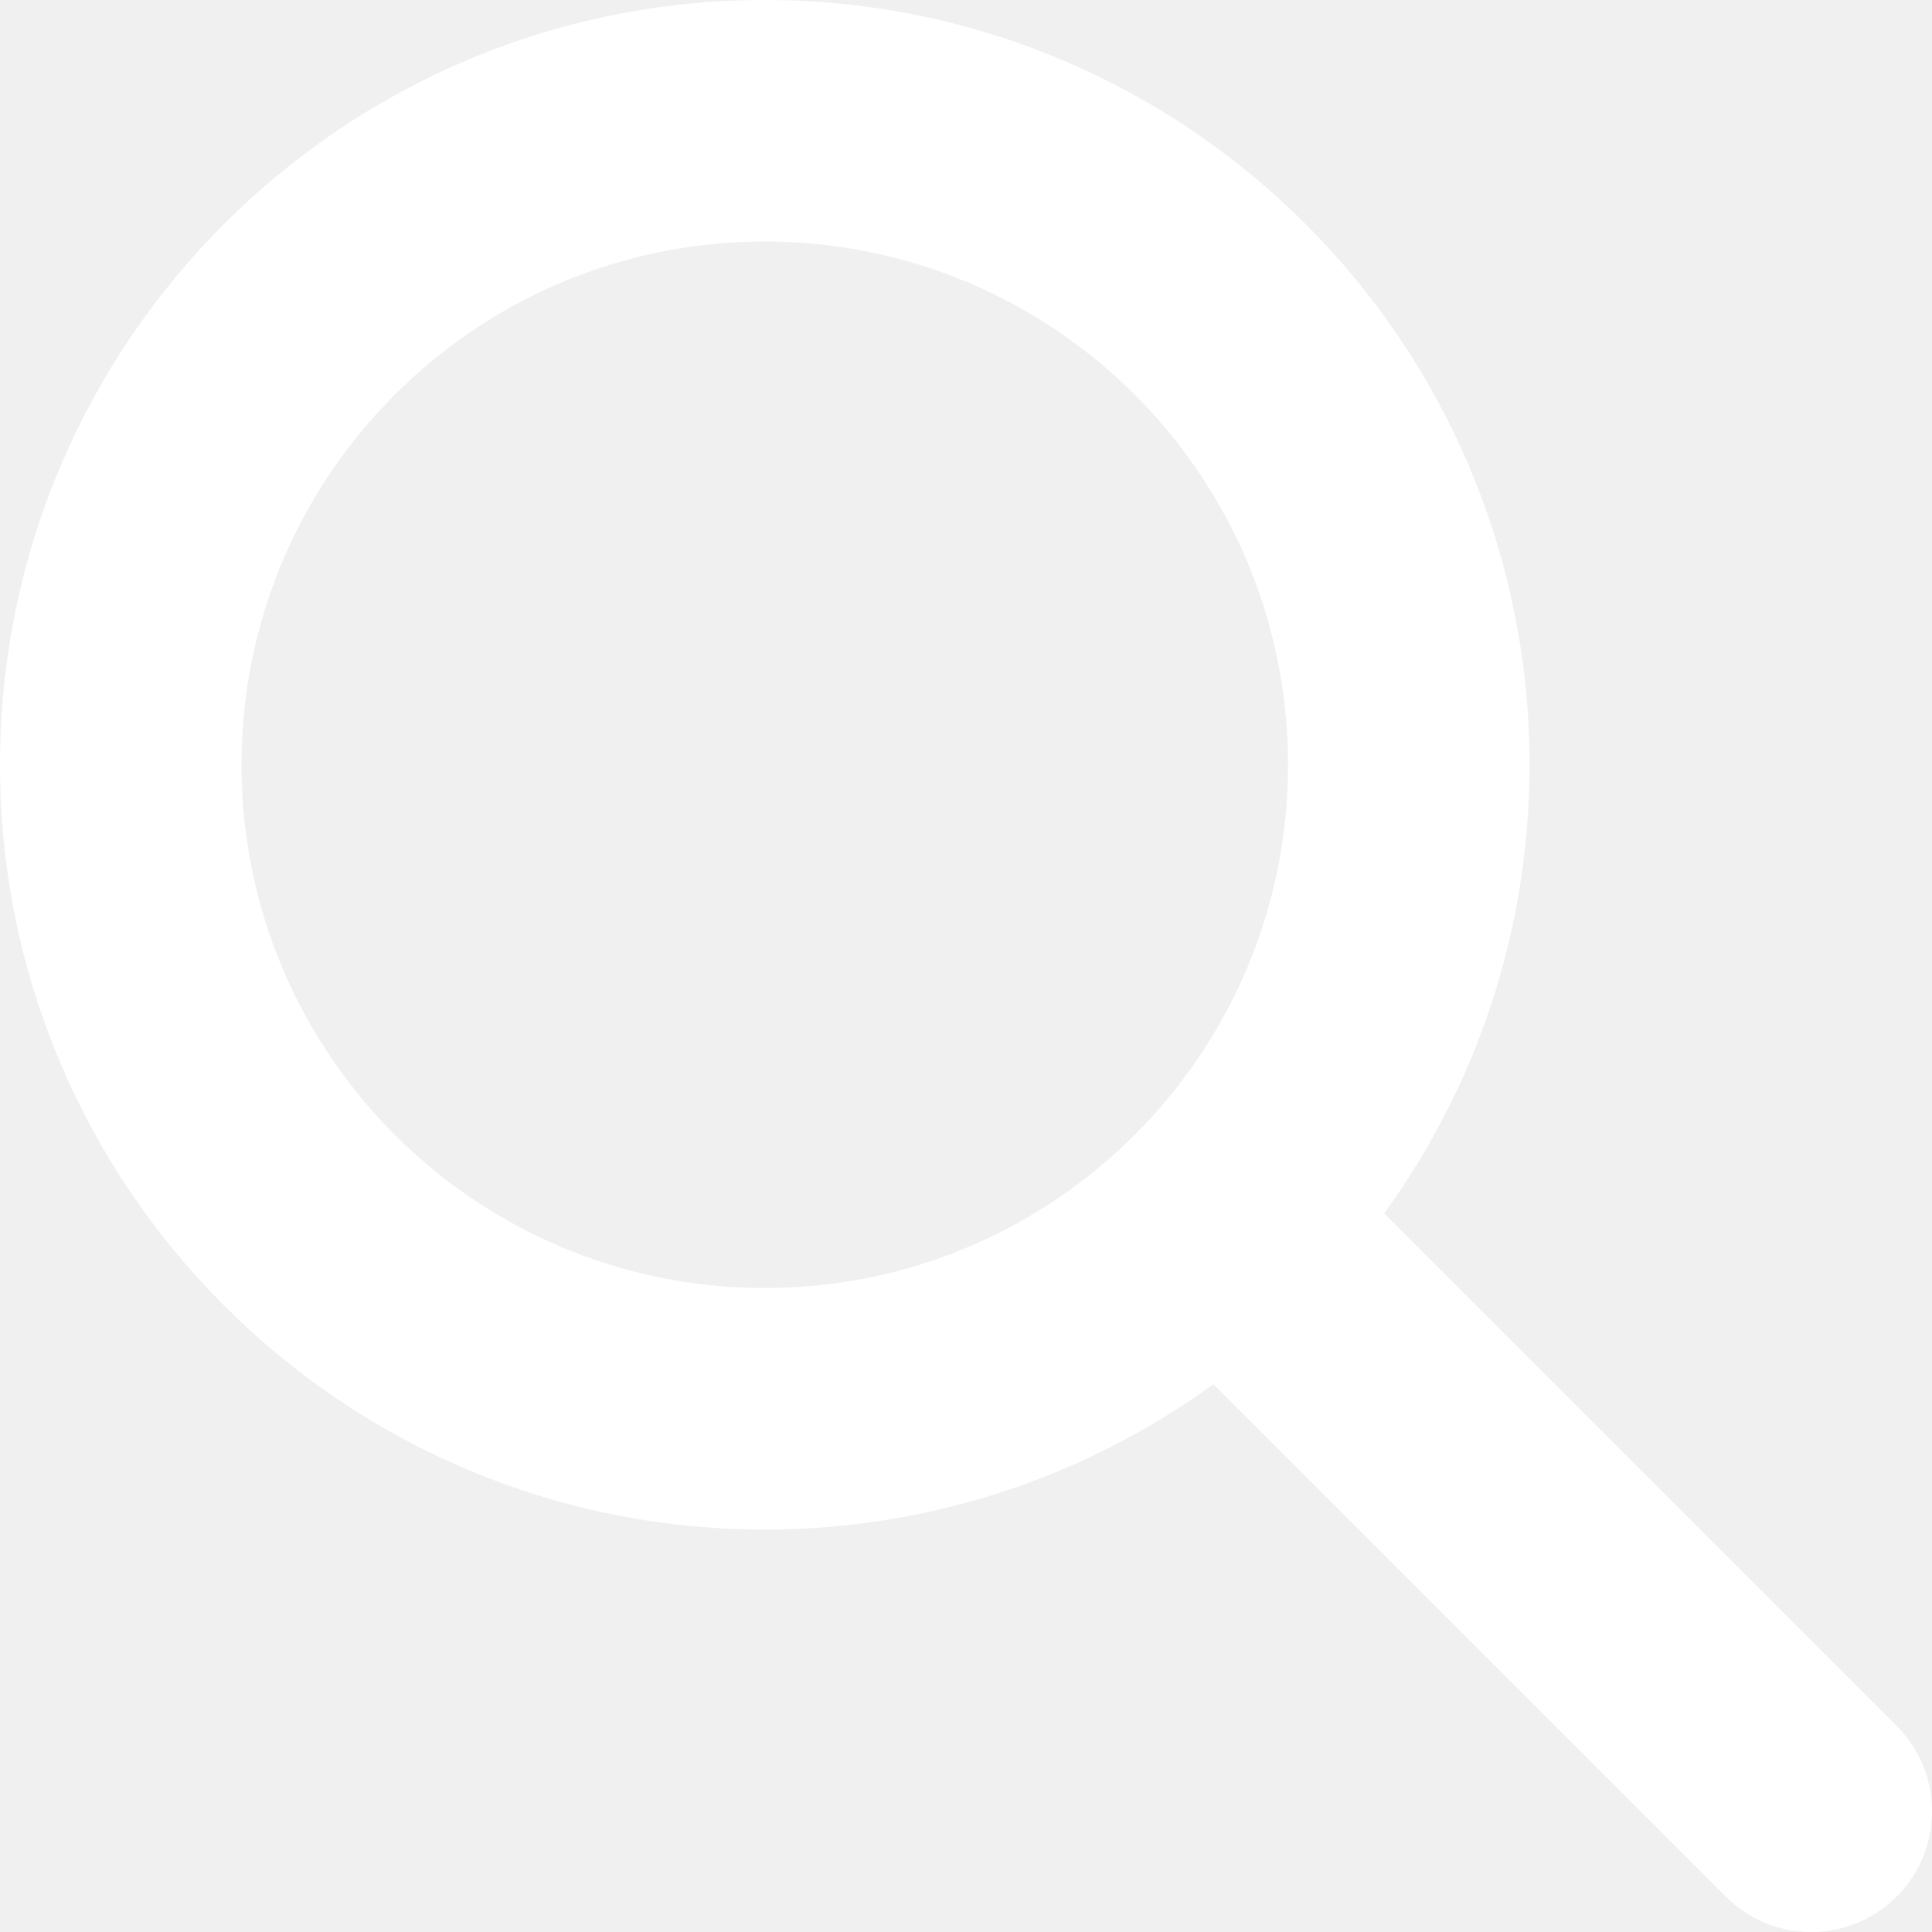
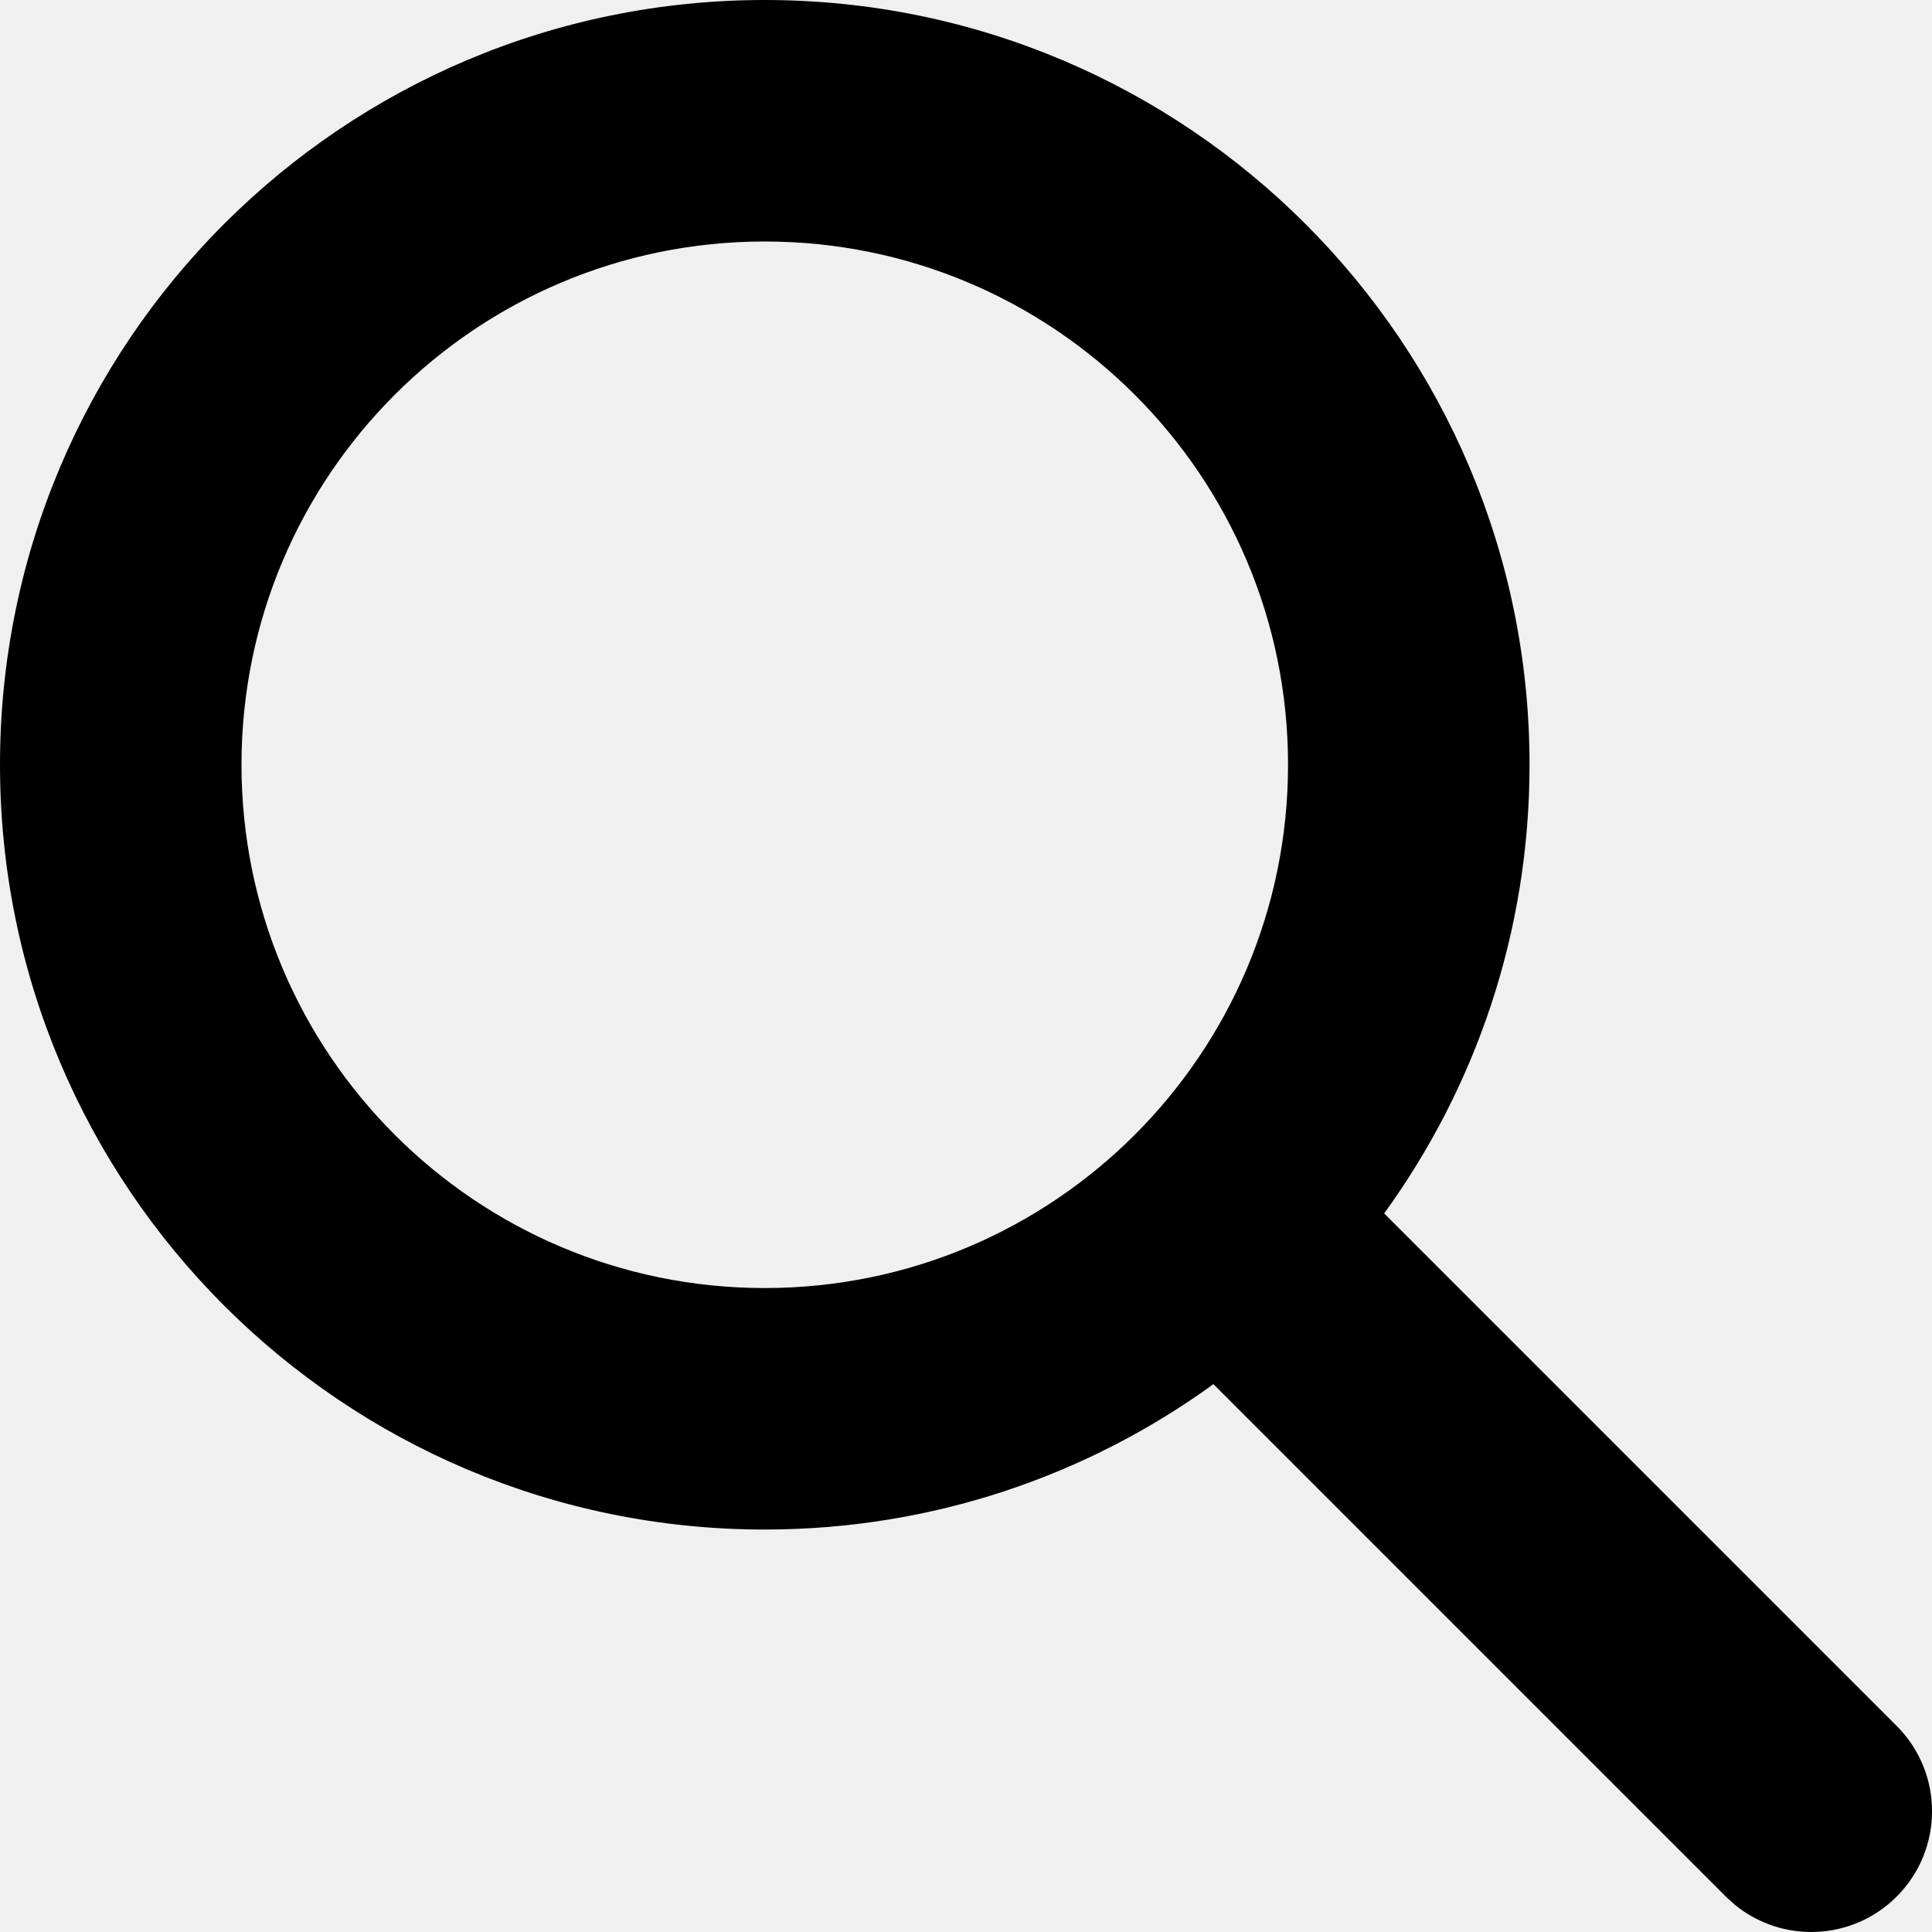
<svg xmlns="http://www.w3.org/2000/svg" width="16" height="16" viewBox="0 0 16 16" fill="none">
-   <path d="M6.333 0C9.831 0 12.667 2.836 12.667 6.333C12.667 7.721 12.22 9.005 11.463 10.049L15.707 14.293C16.098 14.683 16.098 15.317 15.707 15.707C15.341 16.073 14.762 16.096 14.369 15.776L14.293 15.707L10.049 11.463C9.005 12.22 7.721 12.667 6.333 12.667C2.836 12.667 0 9.831 0 6.333C0 2.836 2.836 0 6.333 0ZM6.333 2C3.94 2 2 3.94 2 6.333C2 8.727 3.94 10.667 6.333 10.667C8.727 10.667 10.667 8.727 10.667 6.333C10.667 3.94 8.727 2 6.333 2Z" fill="white" />
+   <path d="M6.333 0C9.831 0 12.667 2.836 12.667 6.333C12.667 7.721 12.22 9.005 11.463 10.049L15.707 14.293C16.098 14.683 16.098 15.317 15.707 15.707C15.341 16.073 14.762 16.096 14.369 15.776L14.293 15.707L10.049 11.463C9.005 12.22 7.721 12.667 6.333 12.667C2.836 12.667 0 9.831 0 6.333C0 2.836 2.836 0 6.333 0ZM6.333 2C3.94 2 2 3.94 2 6.333C2 8.727 3.94 10.667 6.333 10.667C8.727 10.667 10.667 8.727 10.667 6.333C10.667 3.94 8.727 2 6.333 2Z" fill="currentColor" />
</svg>
